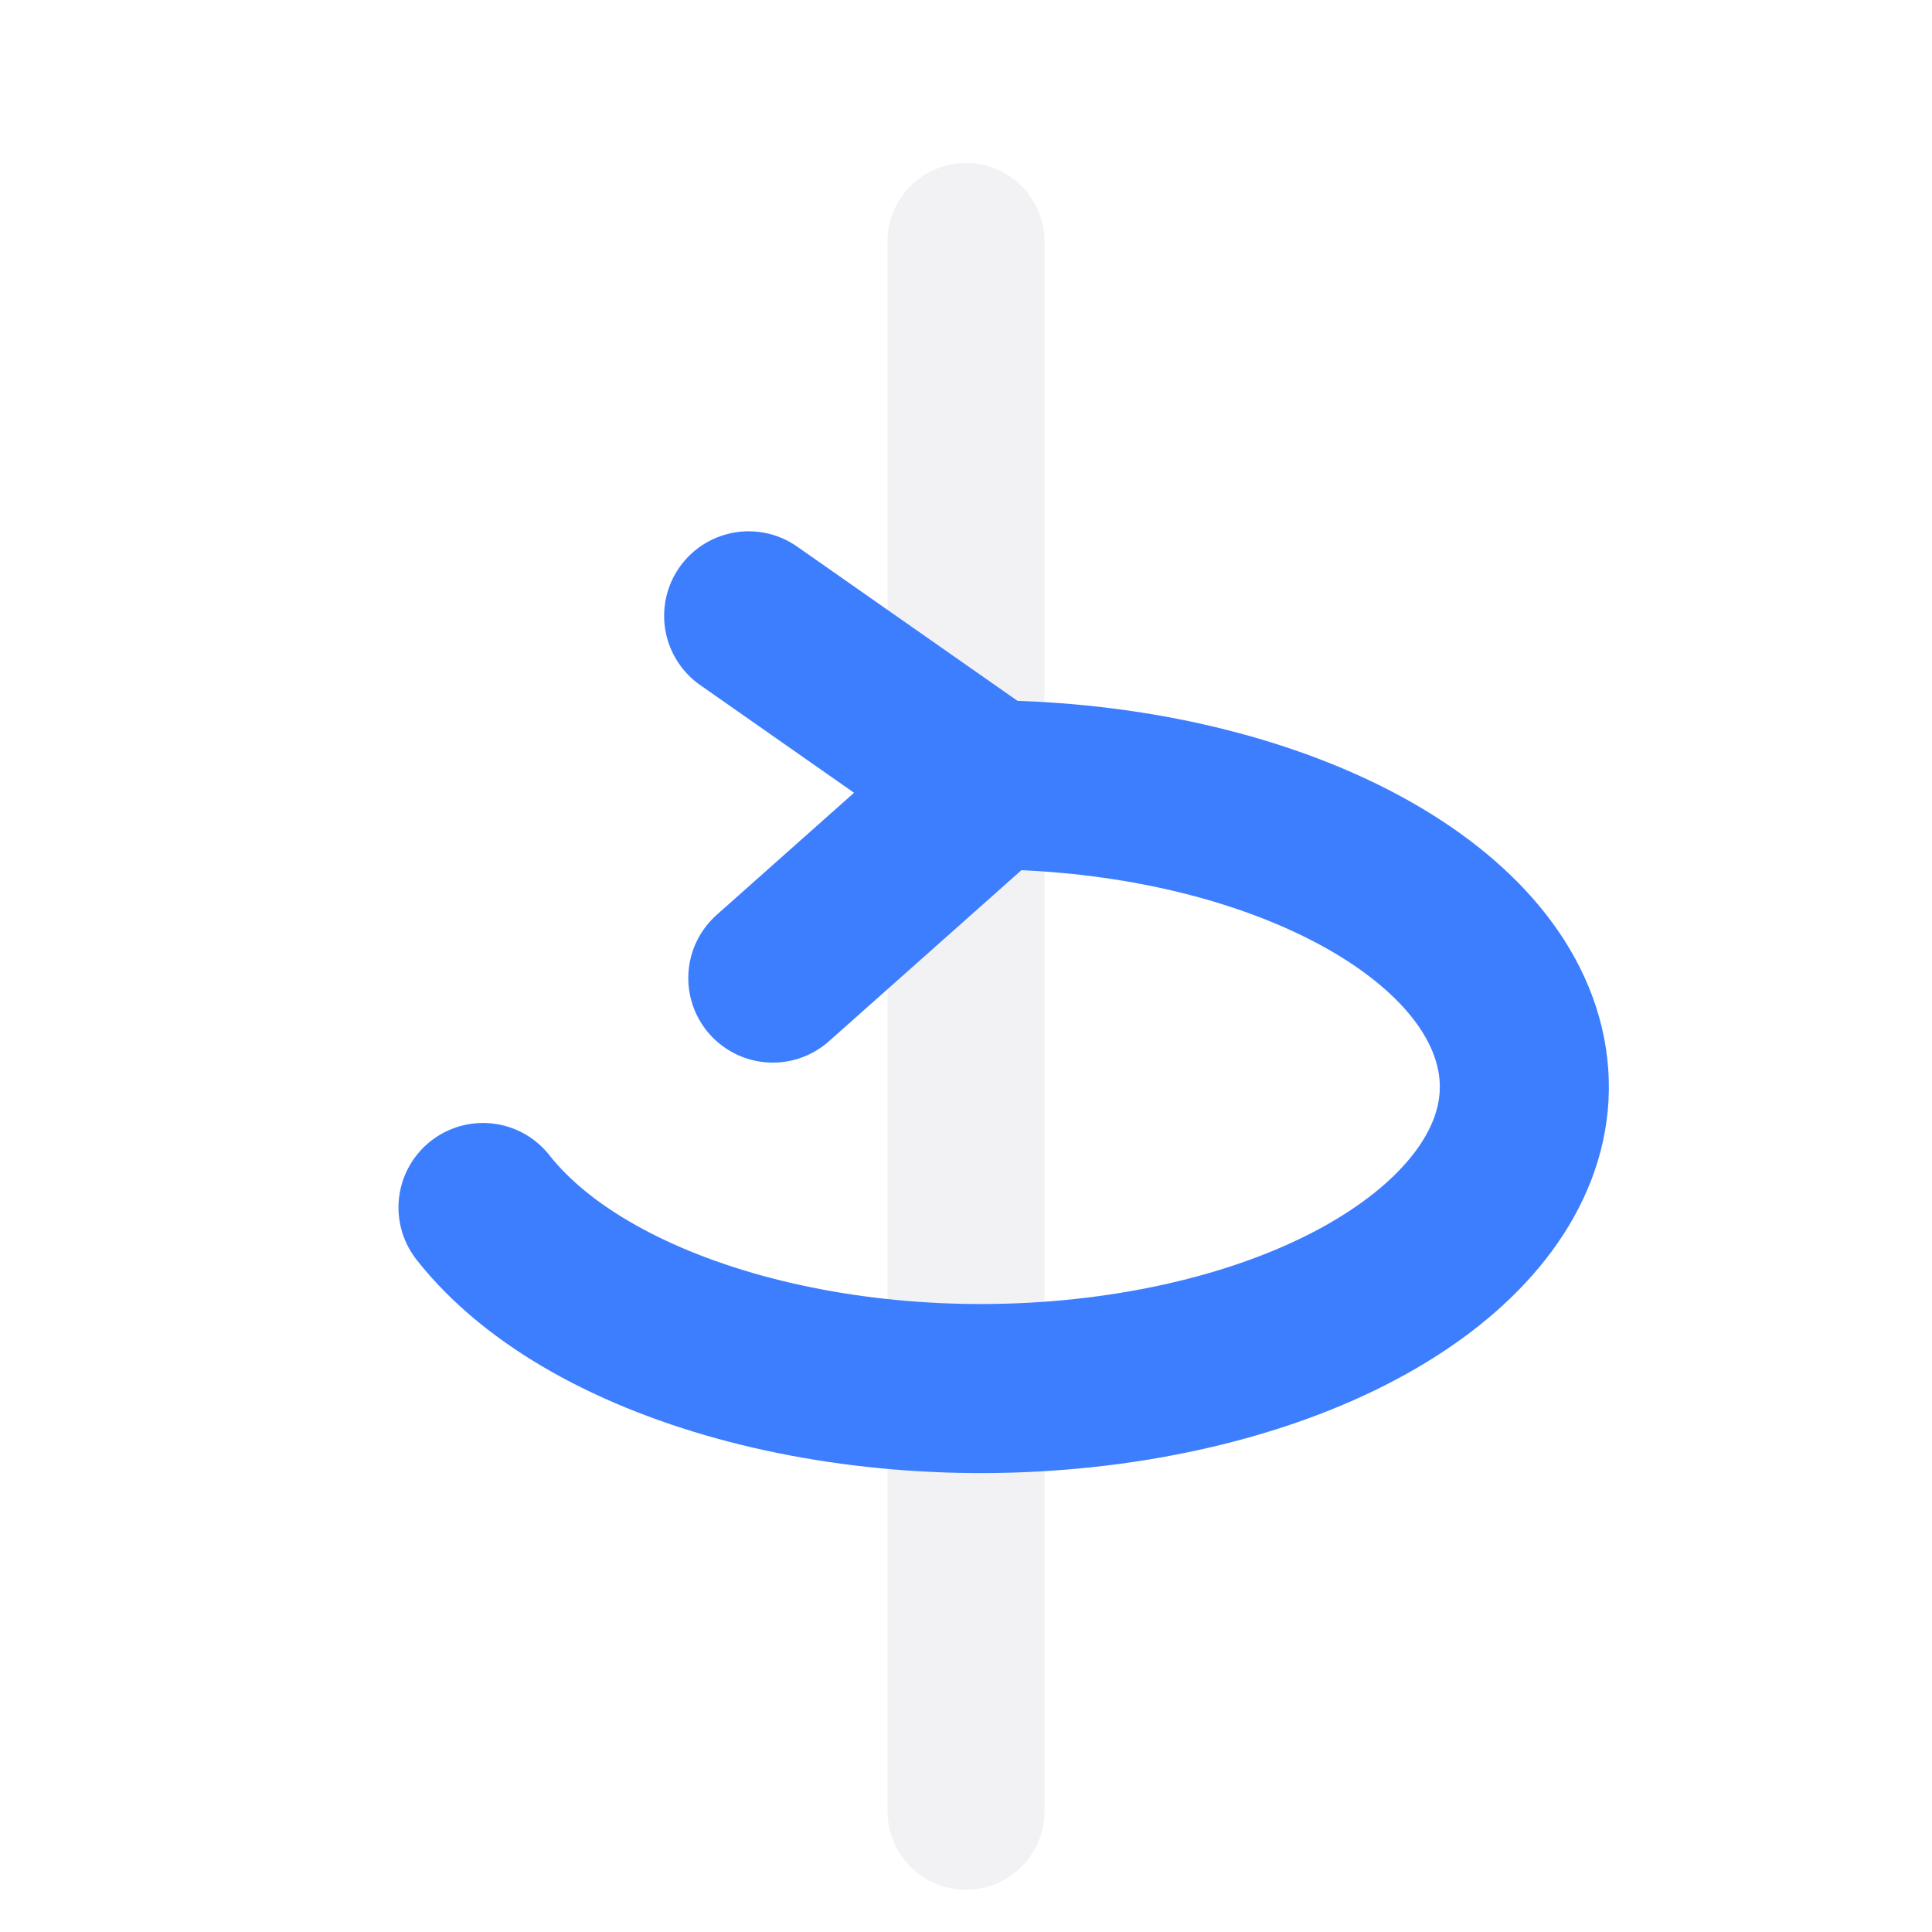
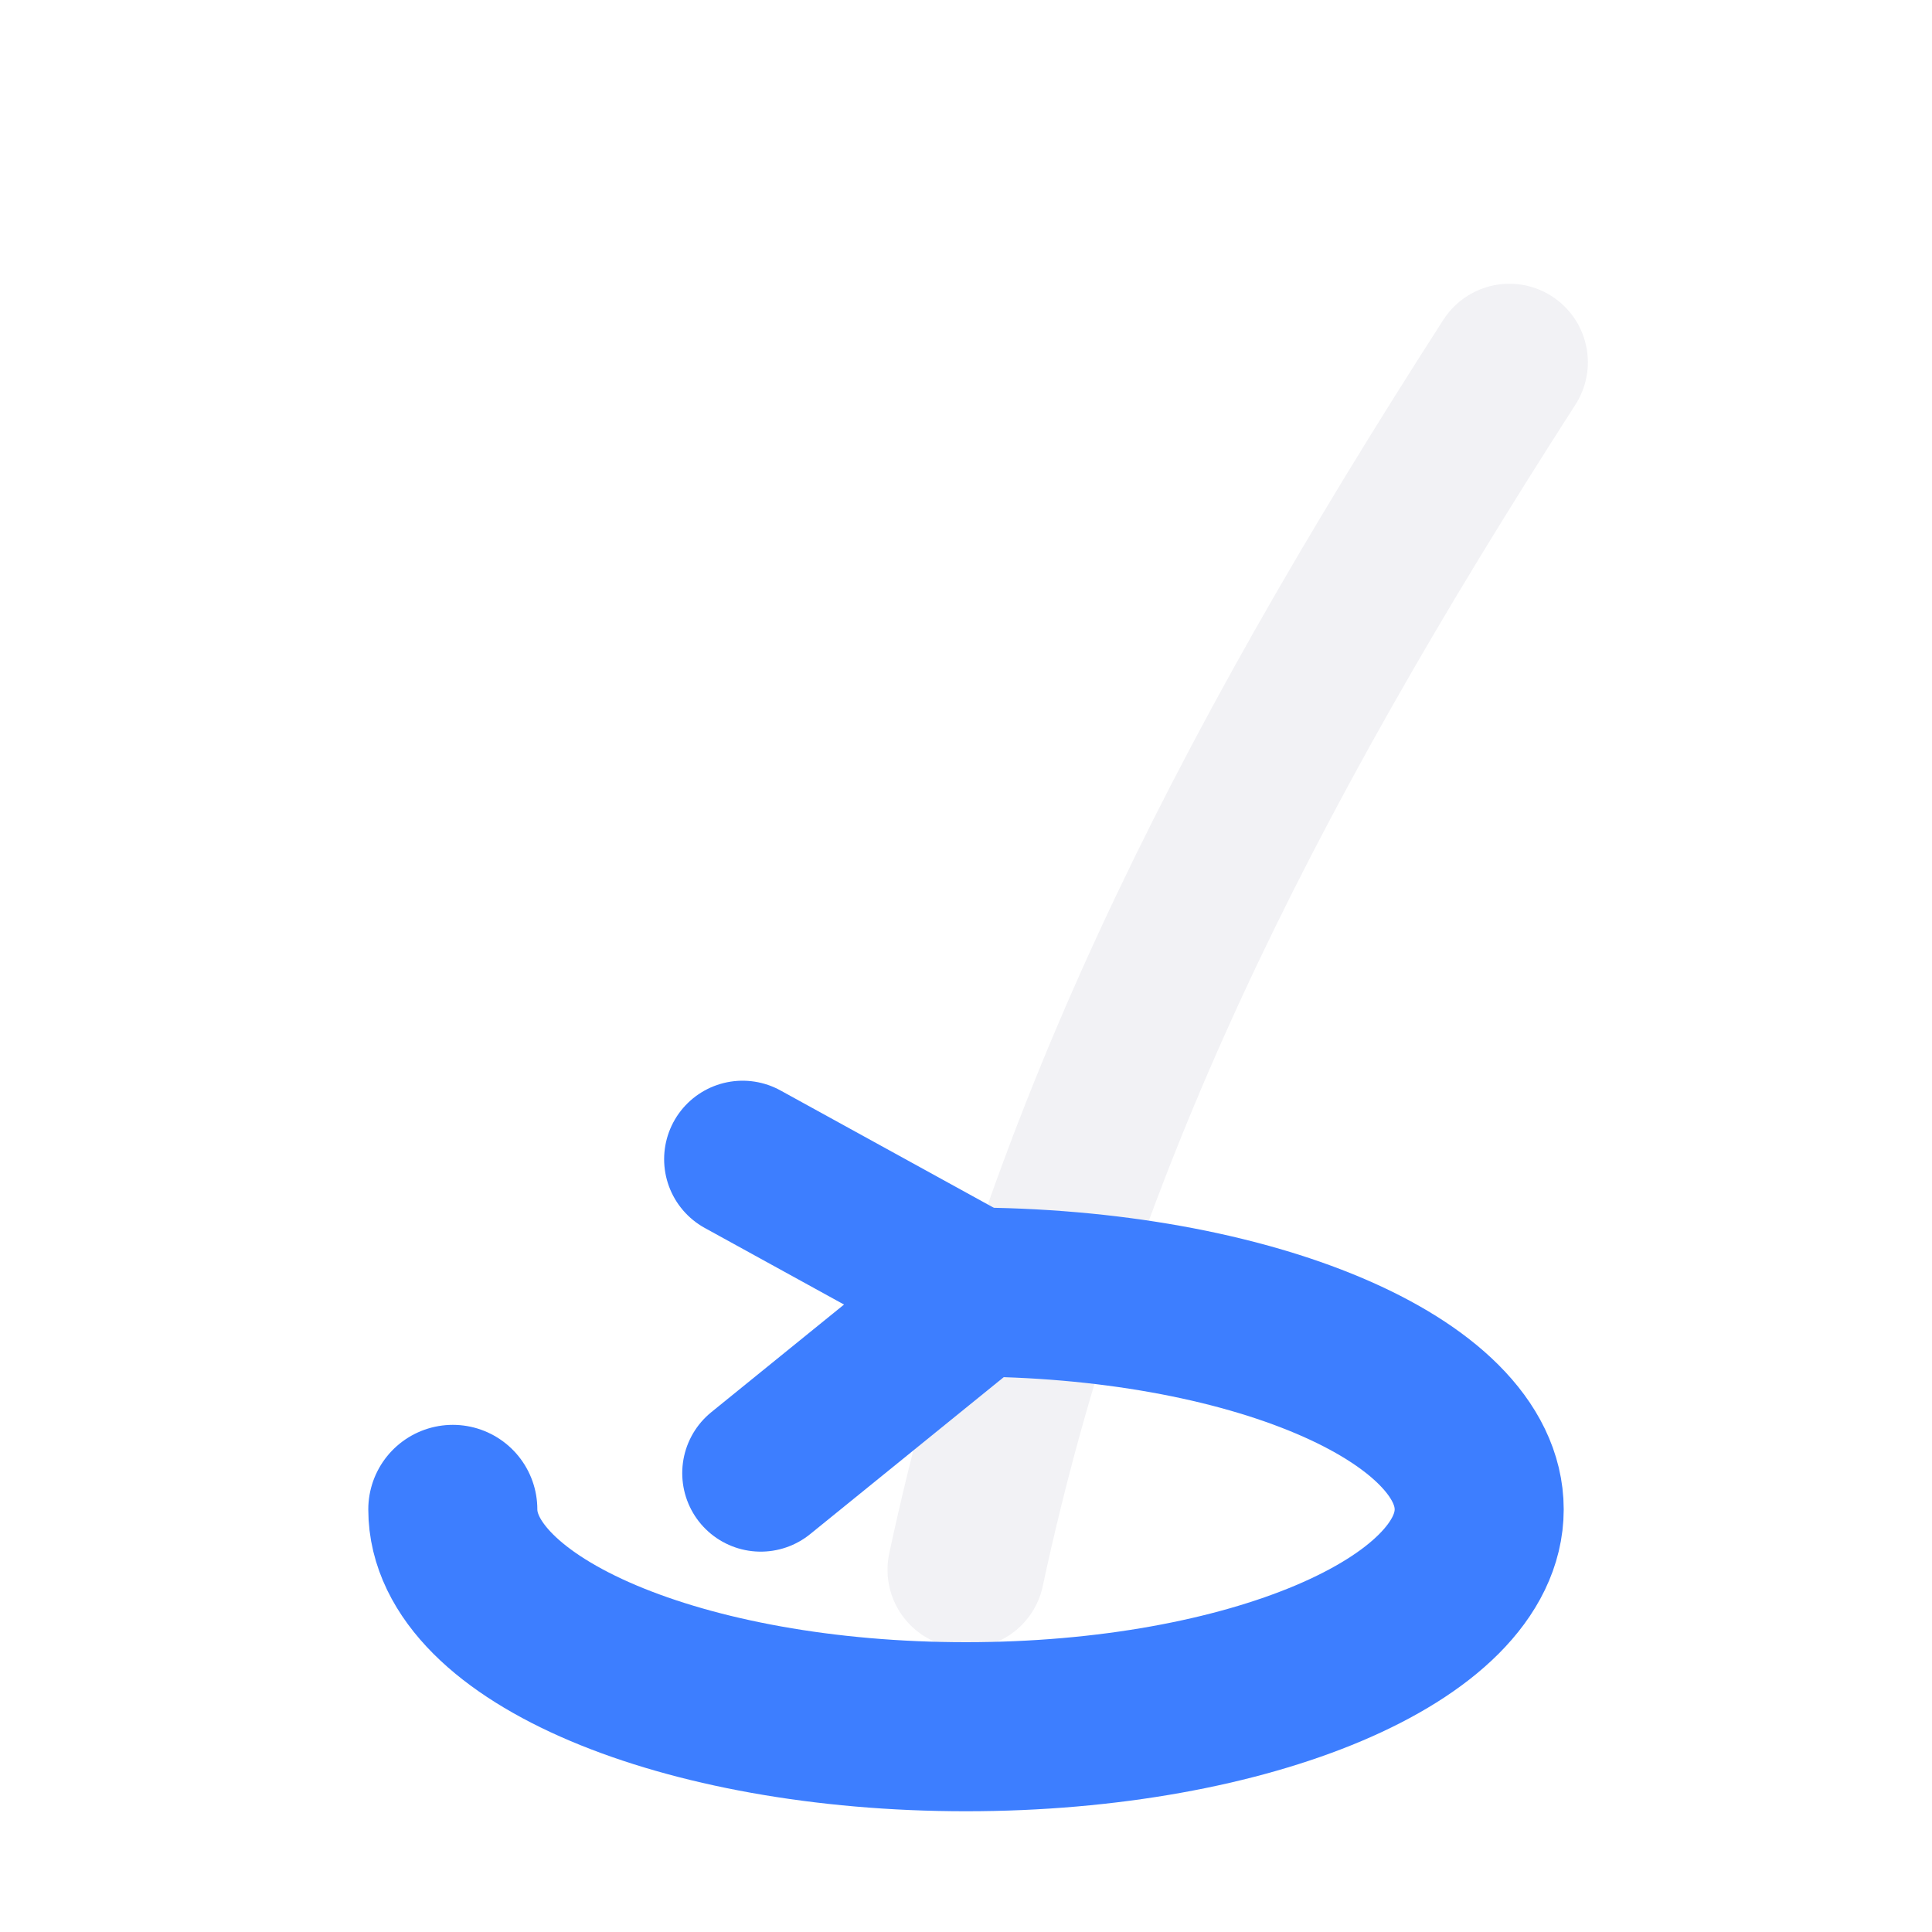
<svg xmlns="http://www.w3.org/2000/svg" width="32" height="32" viewBox="0 0 32 32" fill="none" stroke-linecap="round" stroke-linejoin="round">
-   <path d="M16 30 V4" stroke="#F2F2F5" stroke-width="2.6" />
-   <path d="M8 20 A9 5 0 1 0 16 13" stroke="#3D7EFF" stroke-width="2.8" />
-   <path d="M12.4 10.2 L16.4 13 L12.8 16.2" stroke="#3D7EFF" stroke-width="2.8" />
+   <path d="M16 26 C17.5 19 20.5 13 25 6" stroke="#F2F2F5" stroke-width="2.6" />
+   <path d="M7.5 25 A8.5 3.6 0 1 0 16 21.4" stroke="#3D7EFF" stroke-width="2.8" />
+   <path d="M12.3 19.2 L16.3 21.4 L12.6 24.4" stroke="#3D7EFF" stroke-width="2.6" />
</svg>
